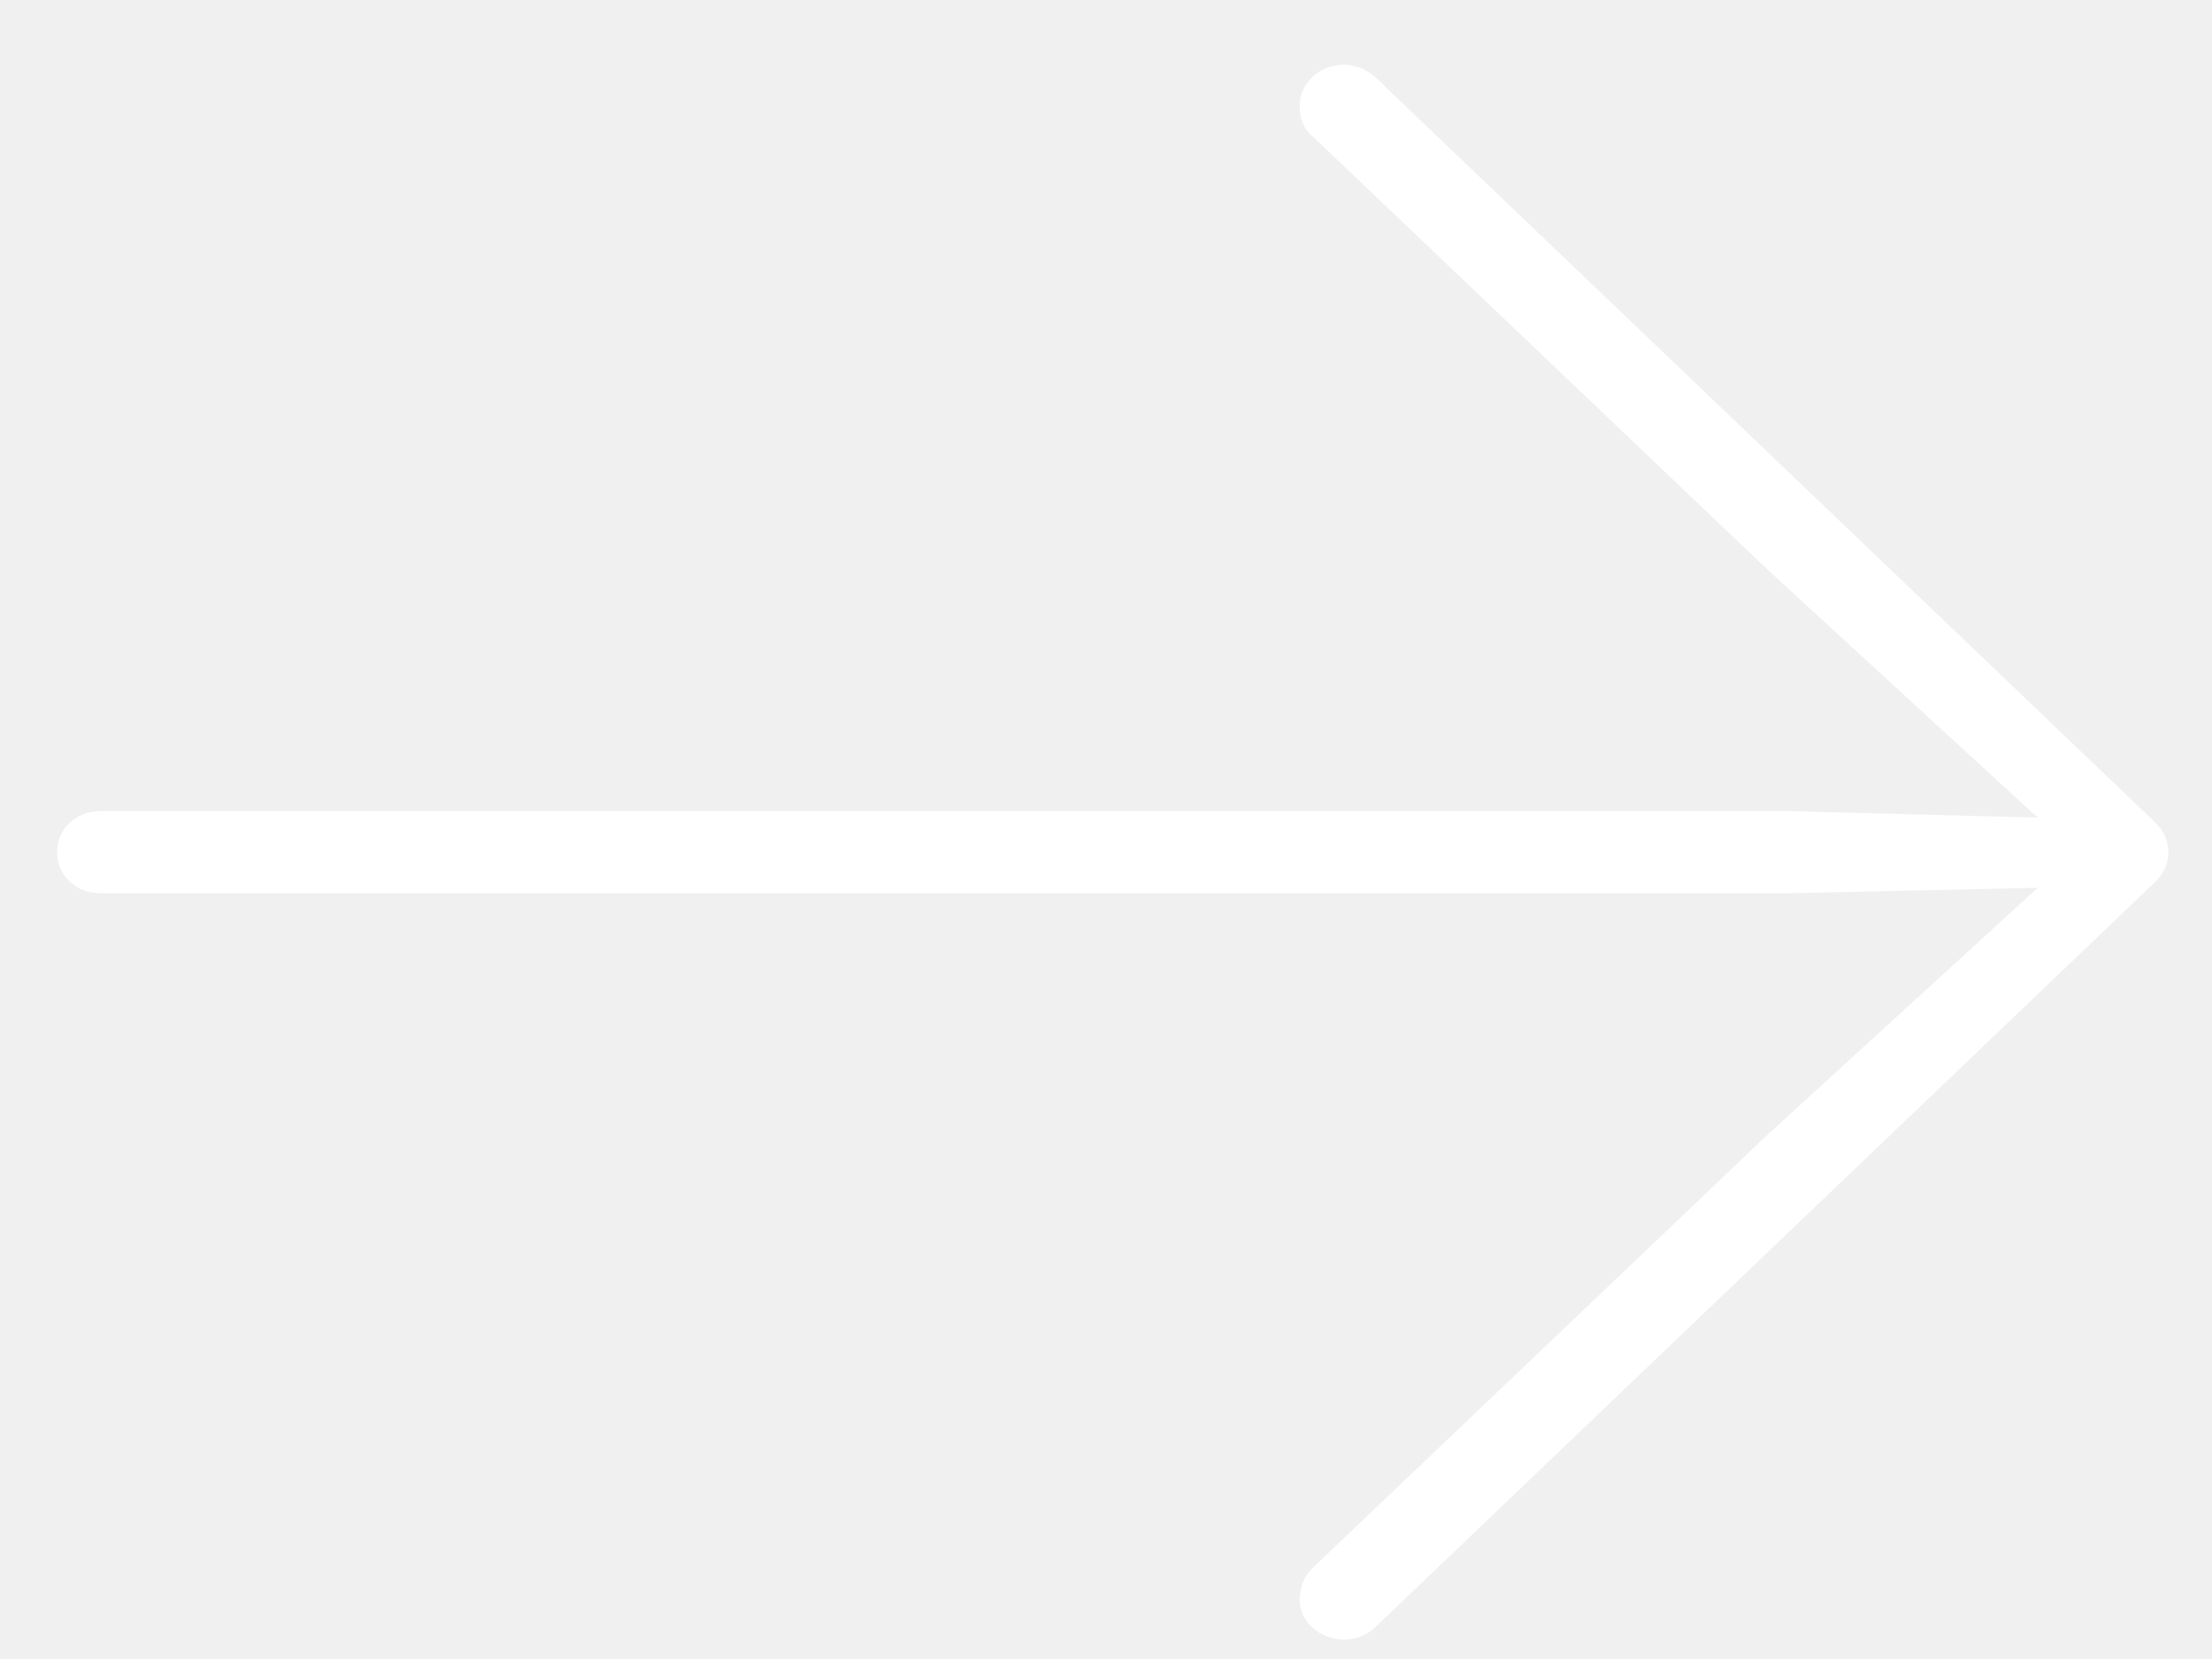
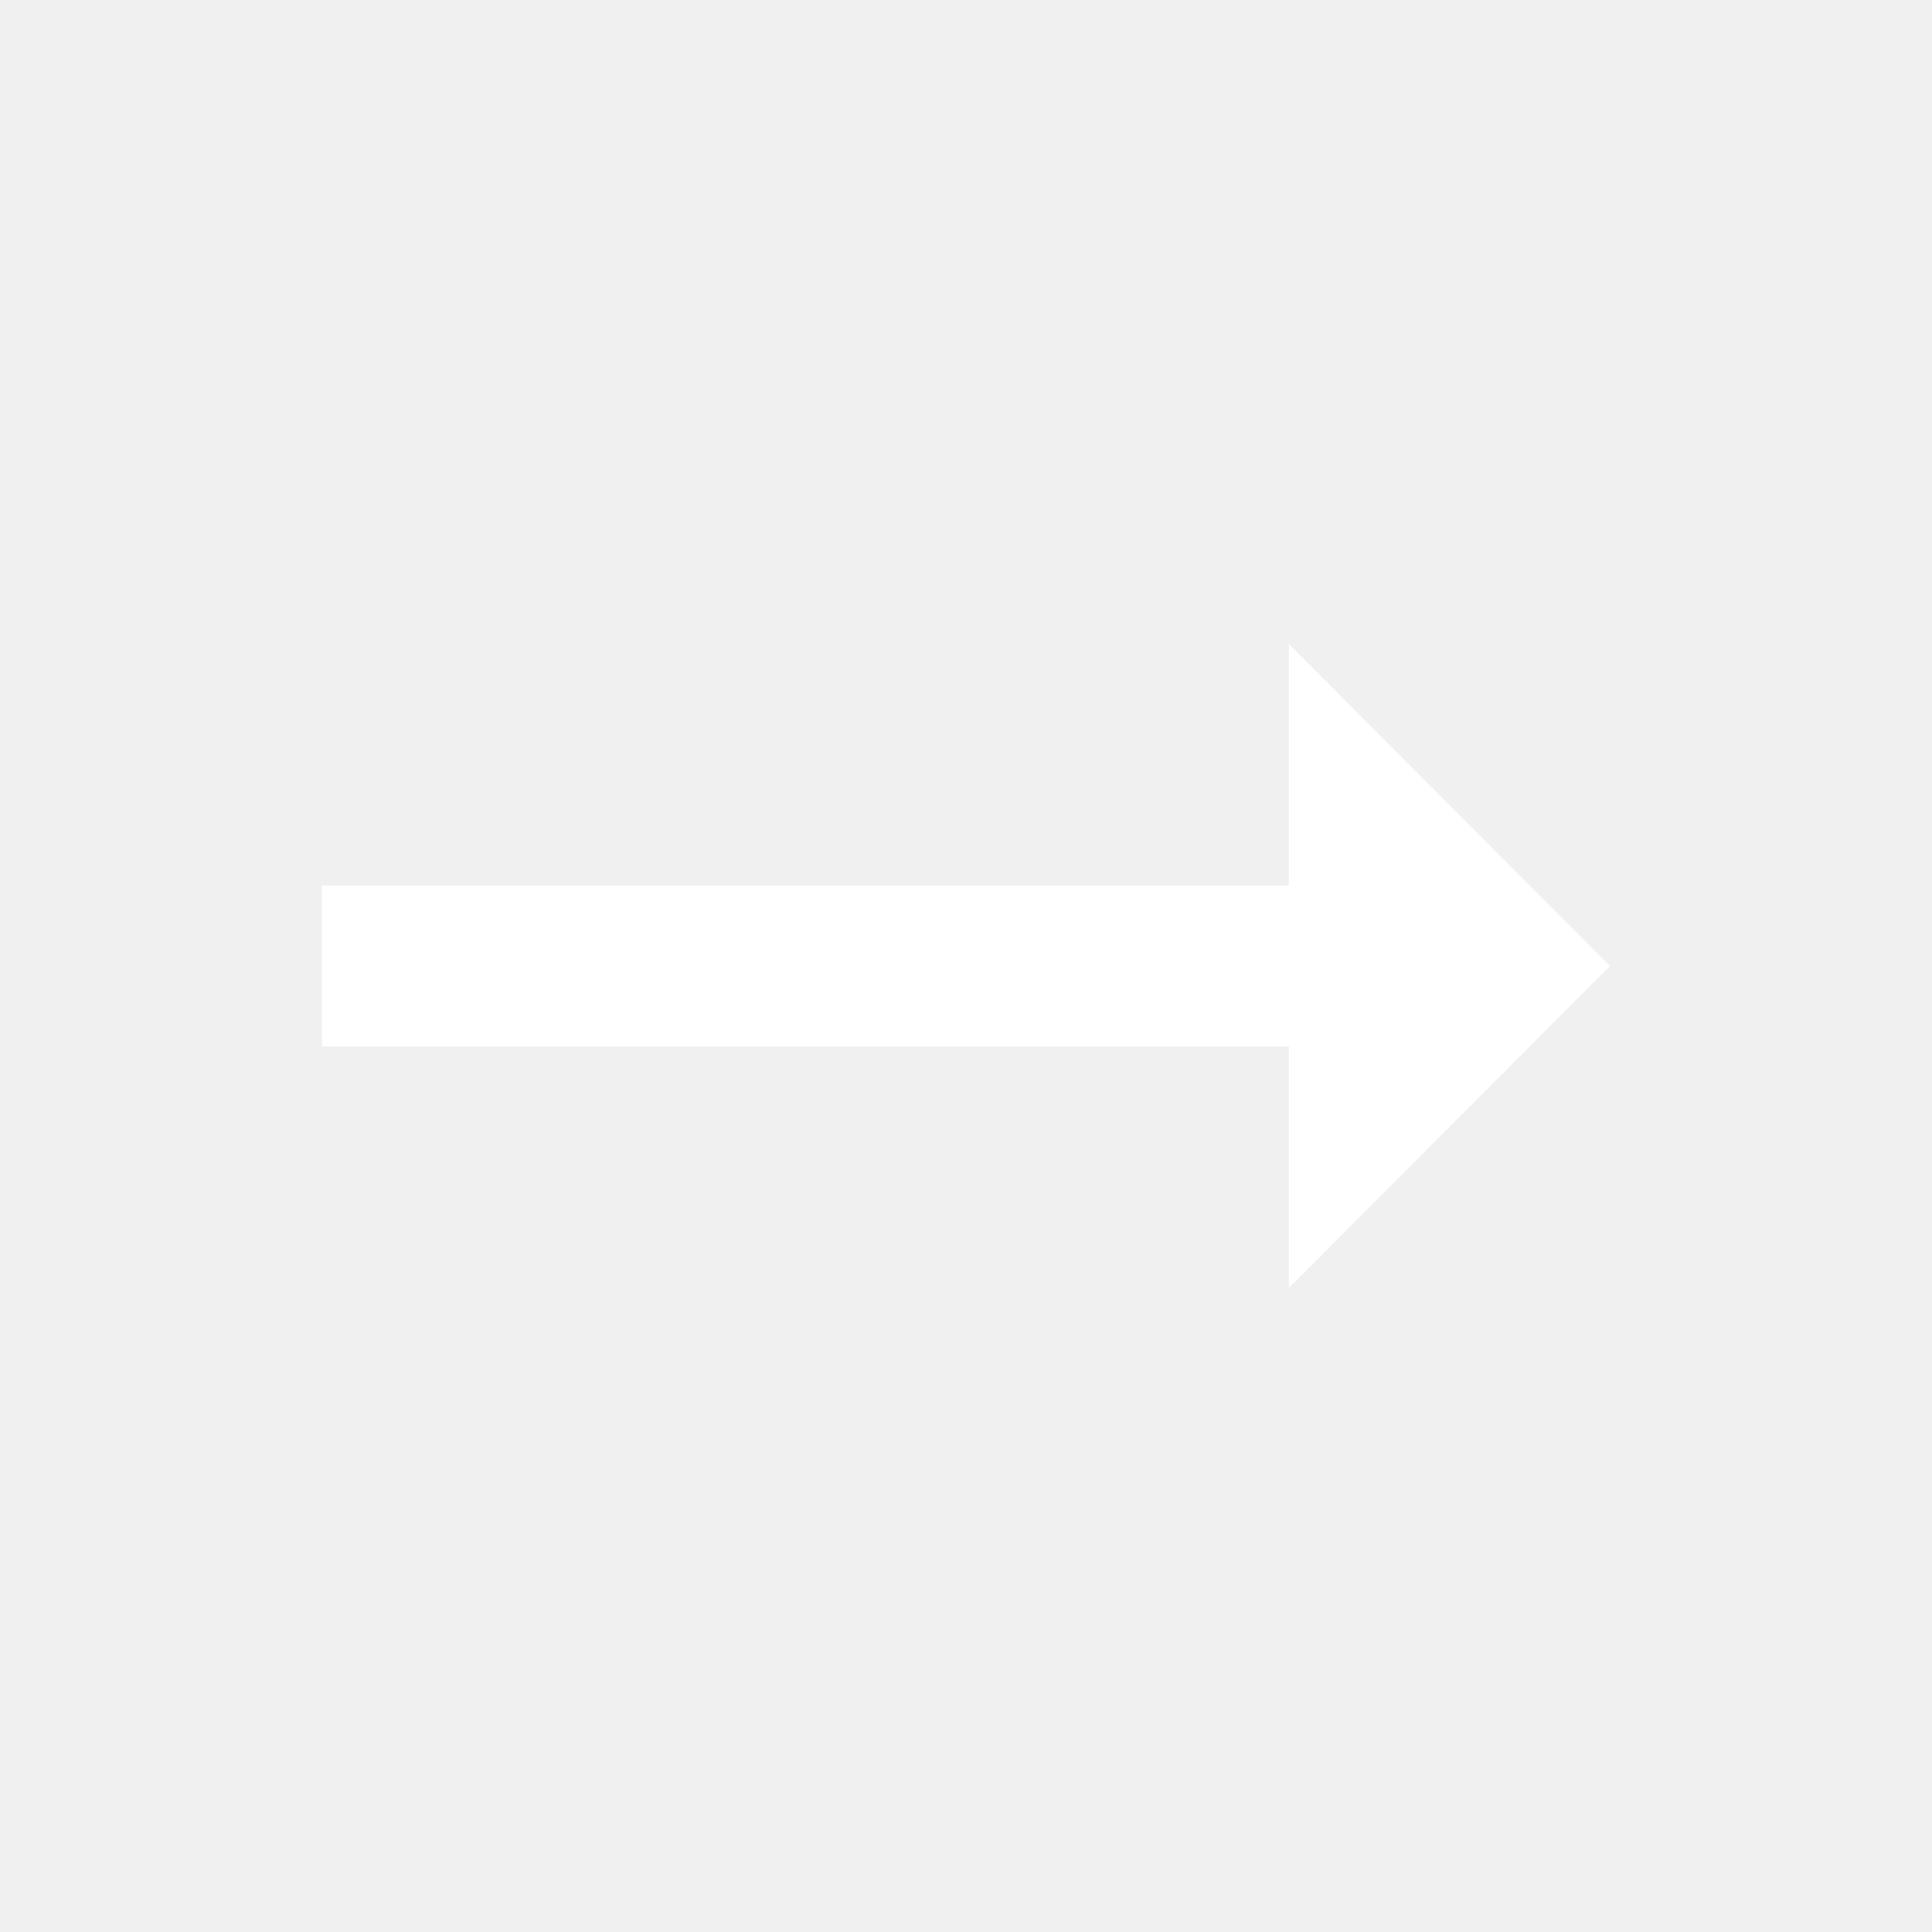
- <svg xmlns="http://www.w3.org/2000/svg" width="16" height="12" viewBox="0 0 16 12" fill="none">
-   <path d="M15.684 6.164C15.684 6.078 15.651 6.008 15.585 5.945L10.026 0.633C9.903 0.5 9.812 0.469 9.722 0.469C9.541 0.469 9.401 0.602 9.401 0.766C9.401 0.852 9.426 0.93 9.492 0.984L12.773 4.109L14.739 5.914L12.938 5.867H0.725C0.553 5.867 0.413 5.992 0.413 6.164C0.413 6.336 0.553 6.461 0.725 6.461H12.938L14.739 6.422L12.773 8.219L9.492 11.344C9.434 11.398 9.401 11.484 9.401 11.57C9.401 11.727 9.541 11.859 9.722 11.859C9.812 11.859 9.886 11.828 9.952 11.766L15.585 6.383C15.651 6.32 15.684 6.25 15.684 6.164Z" fill="white" />
+ <svg xmlns="http://www.w3.org/2000/svg" height="24px" viewBox="0 0 24 24" width="24px" fill="#FFFFFF">
+   <path d="M0 0h24v24H0V0z" fill="none" />
+   <path d="M16.01 11H4v2h12.01v3L20 12l-3.99-4v3z" />
</svg>
